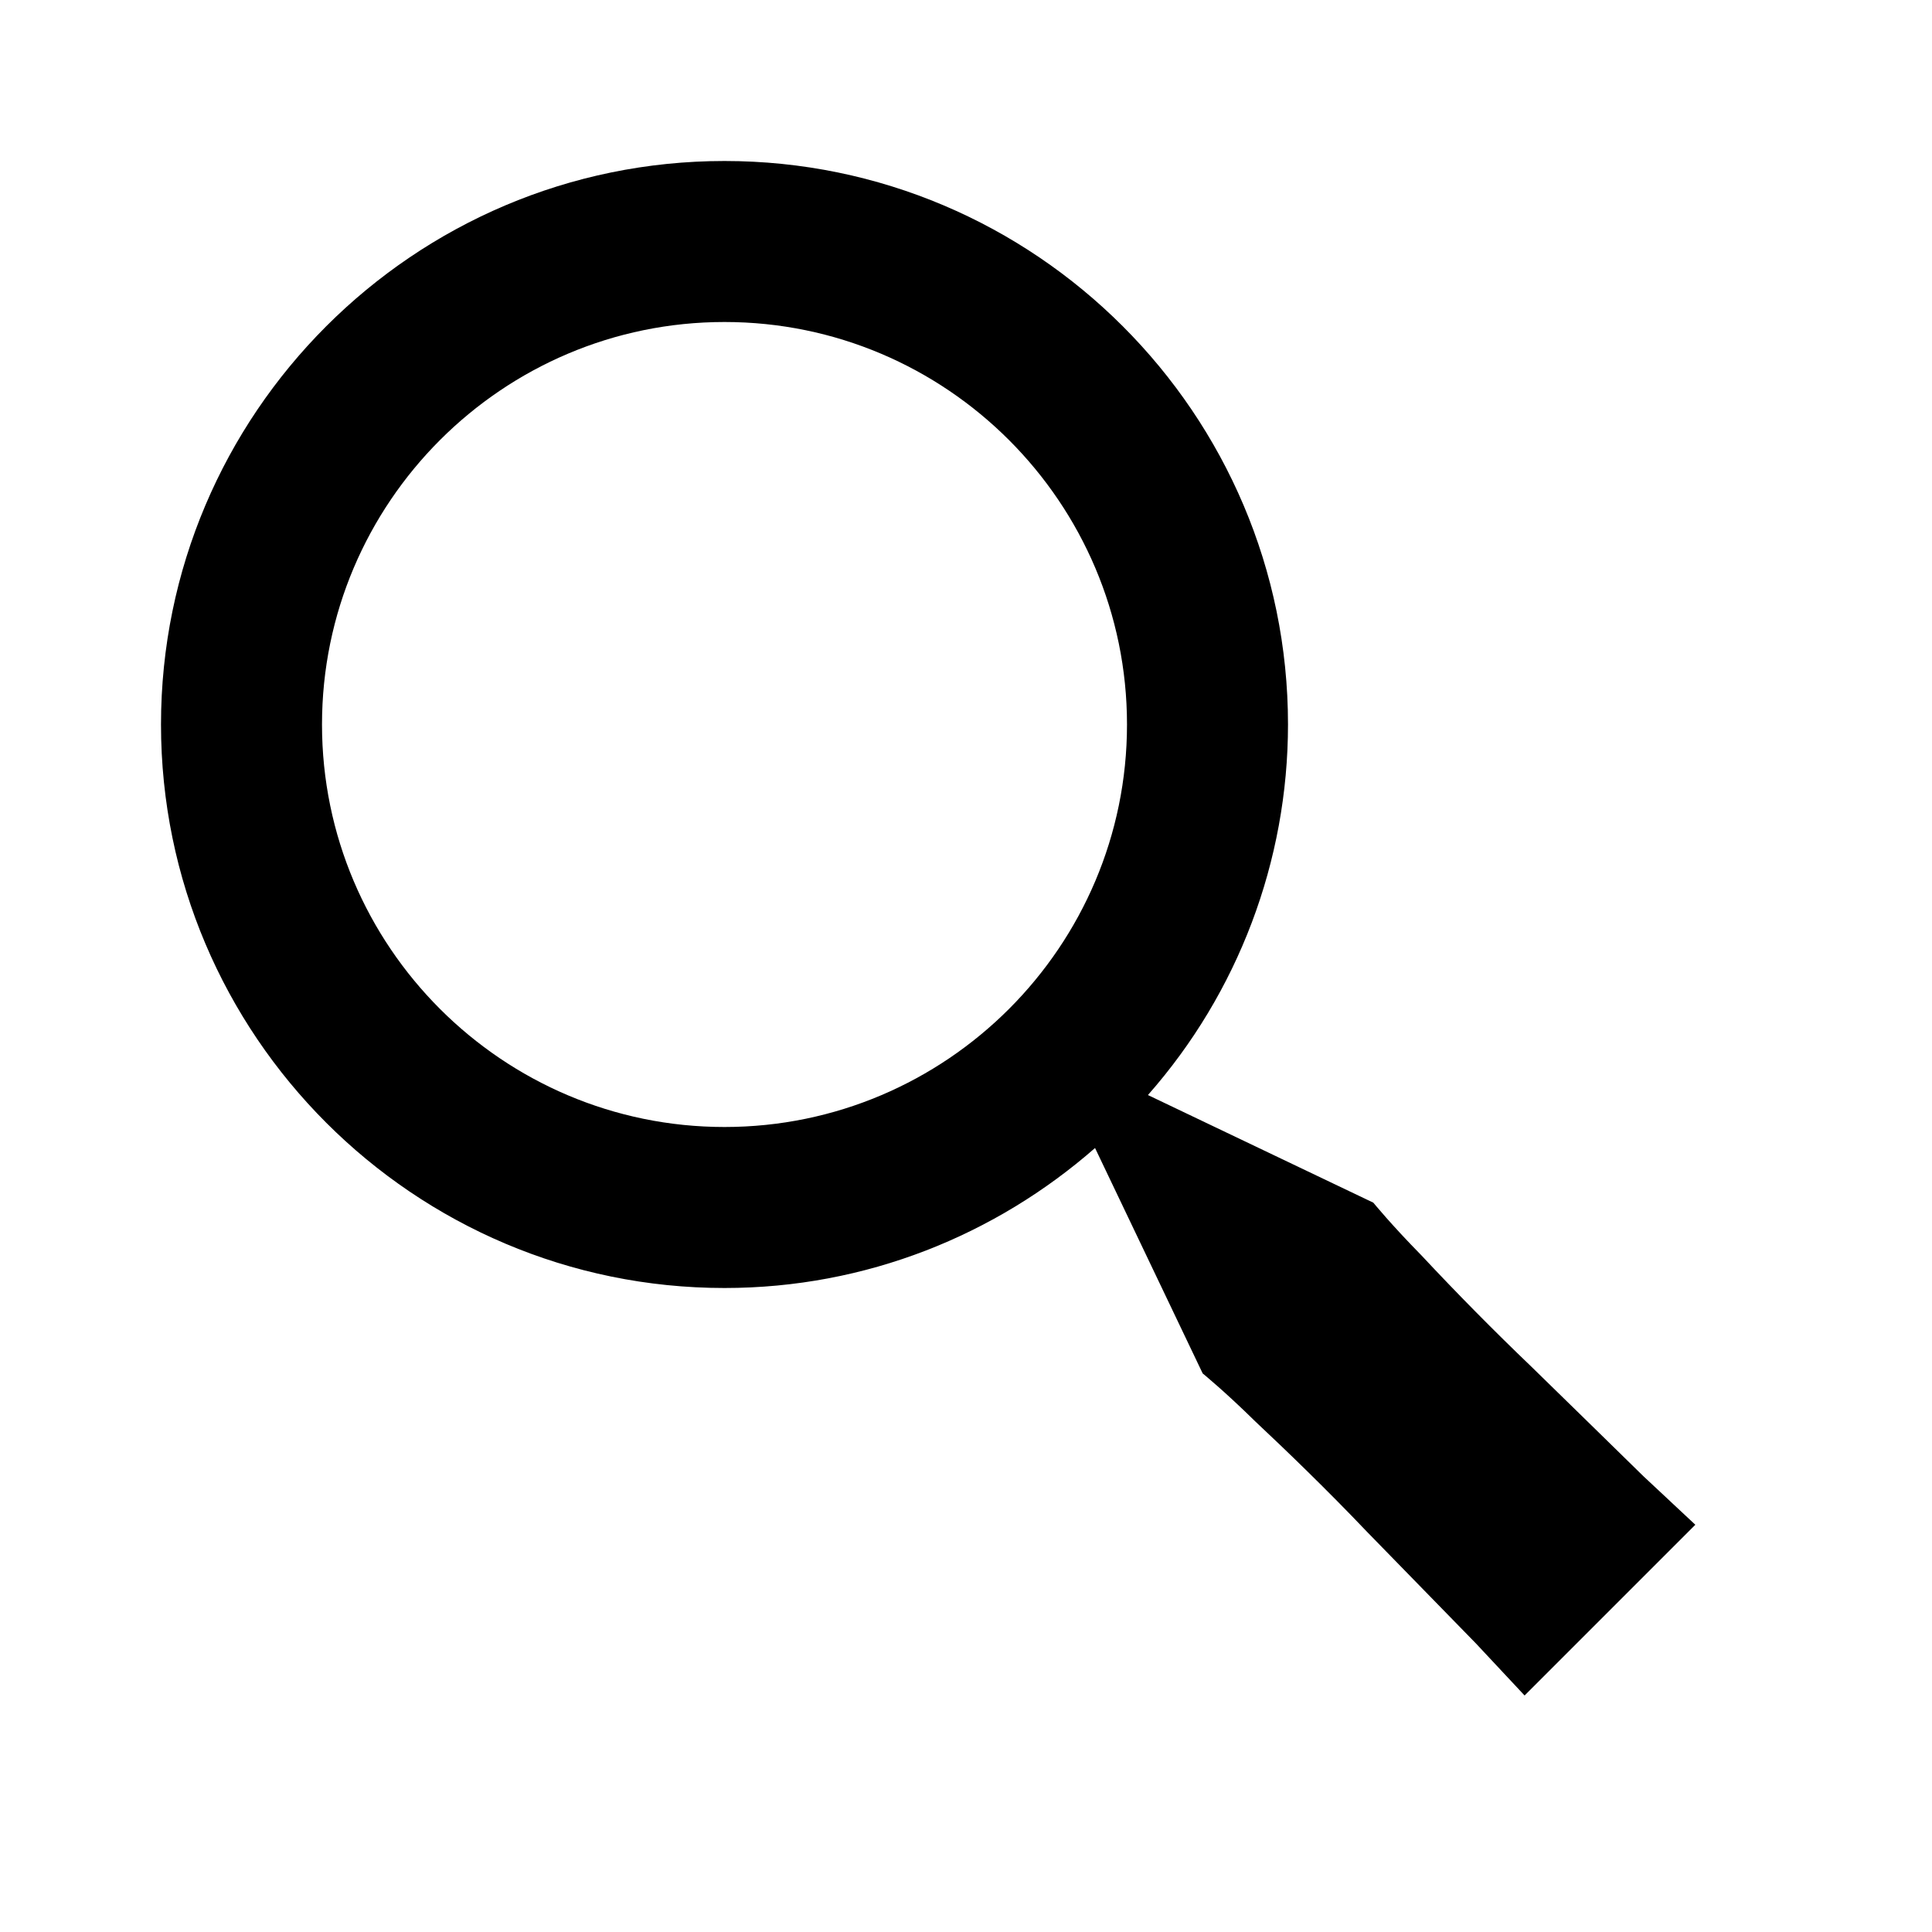
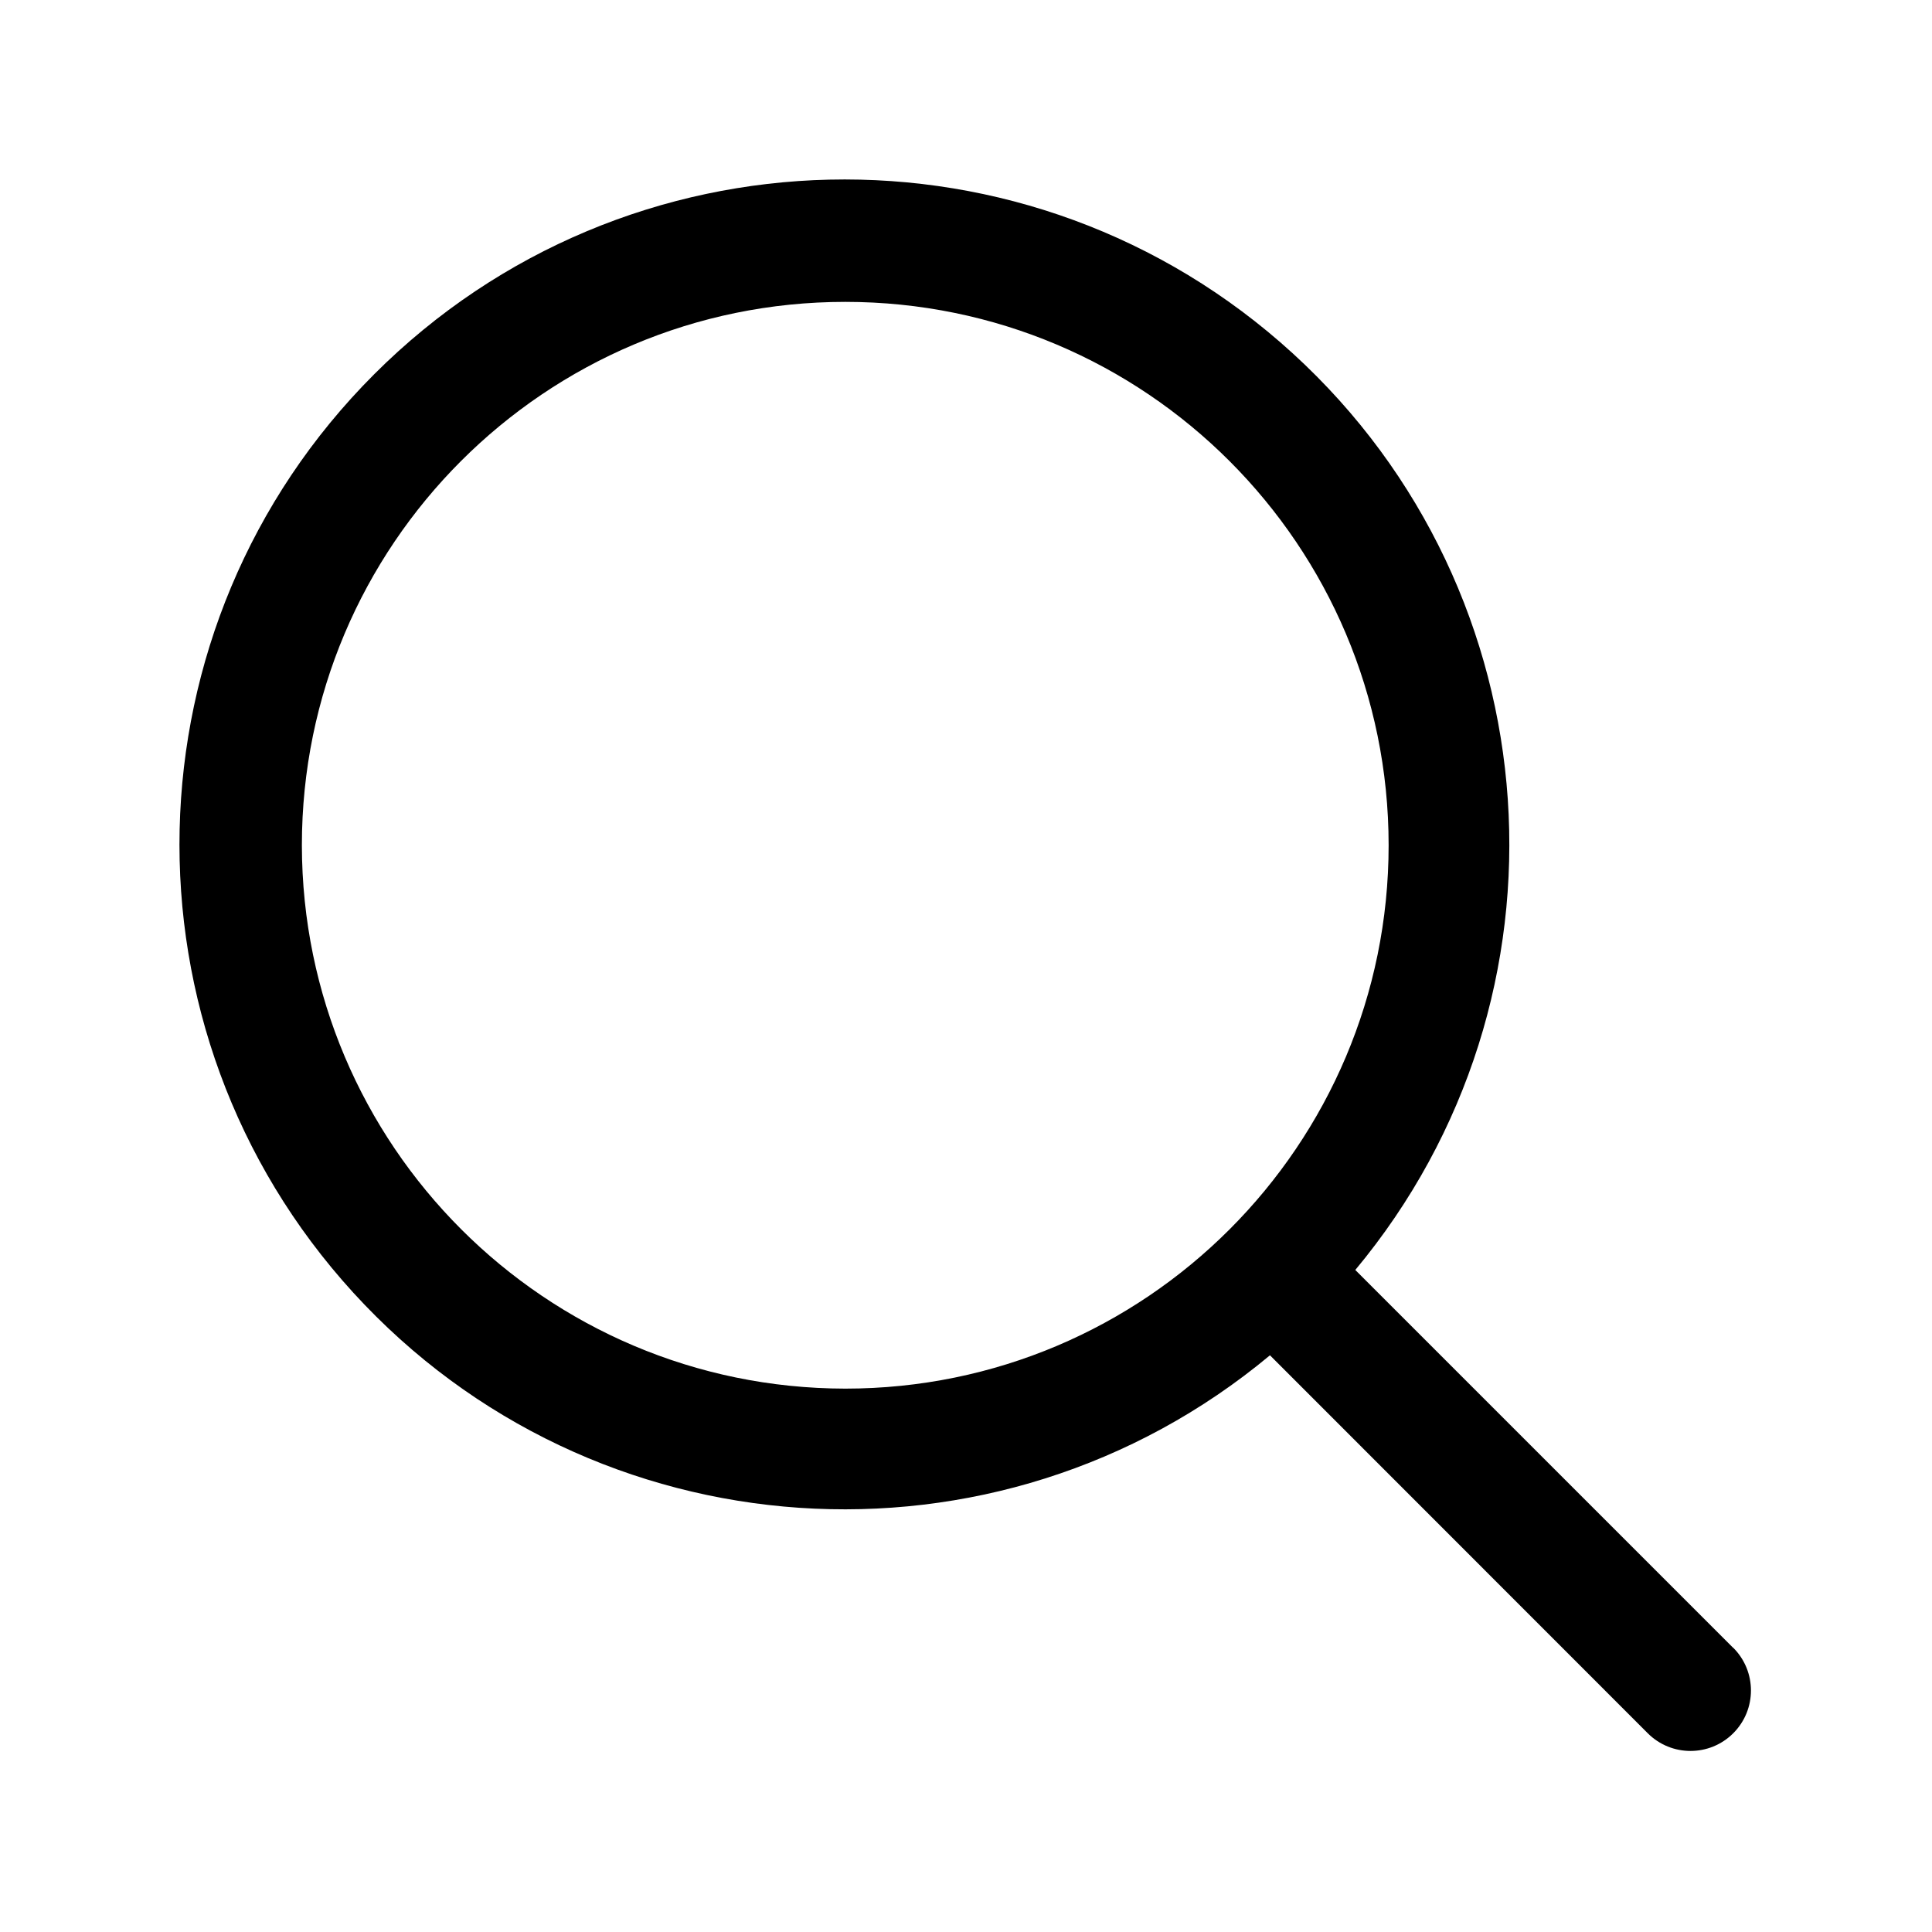
- <svg xmlns="http://www.w3.org/2000/svg" width="24" height="24" viewBox="0 0 24 24">
-   <path d="M19.023 16.977a35.13 35.13 0 0 1-1.367-1.384c-.372-.378-.596-.653-.596-.653l-2.8-1.337A6.962 6.962 0 0 0 16 9c0-3.859-3.14-7-7-7S2 5.141 2 9s3.14 7 7 7c1.763 0 3.37-.66 4.603-1.739l1.337 2.8s.275.224.653.596c.387.363.896.854 1.384 1.367l1.358 1.392.604.646 2.121-2.121-.646-.604c-.379-.372-.885-.866-1.391-1.36zM9 14c-2.757 0-5-2.243-5-5s2.243-5 5-5 5 2.243 5 5-2.243 5-5 5z" />
+ <svg xmlns="http://www.w3.org/2000/svg" width="24" height="24">
+   <path d="m21.53 20.47-4.694-4.694a8.26 8.26 0 1 0-1.06 1.06l4.693 4.695a.75.75 0 0 0 1.062-1.062ZM3.75 10.5a6.75 6.75 0 1 1 6.75 6.75 6.758 6.758 0 0 1-6.75-6.75Z" />
</svg>
